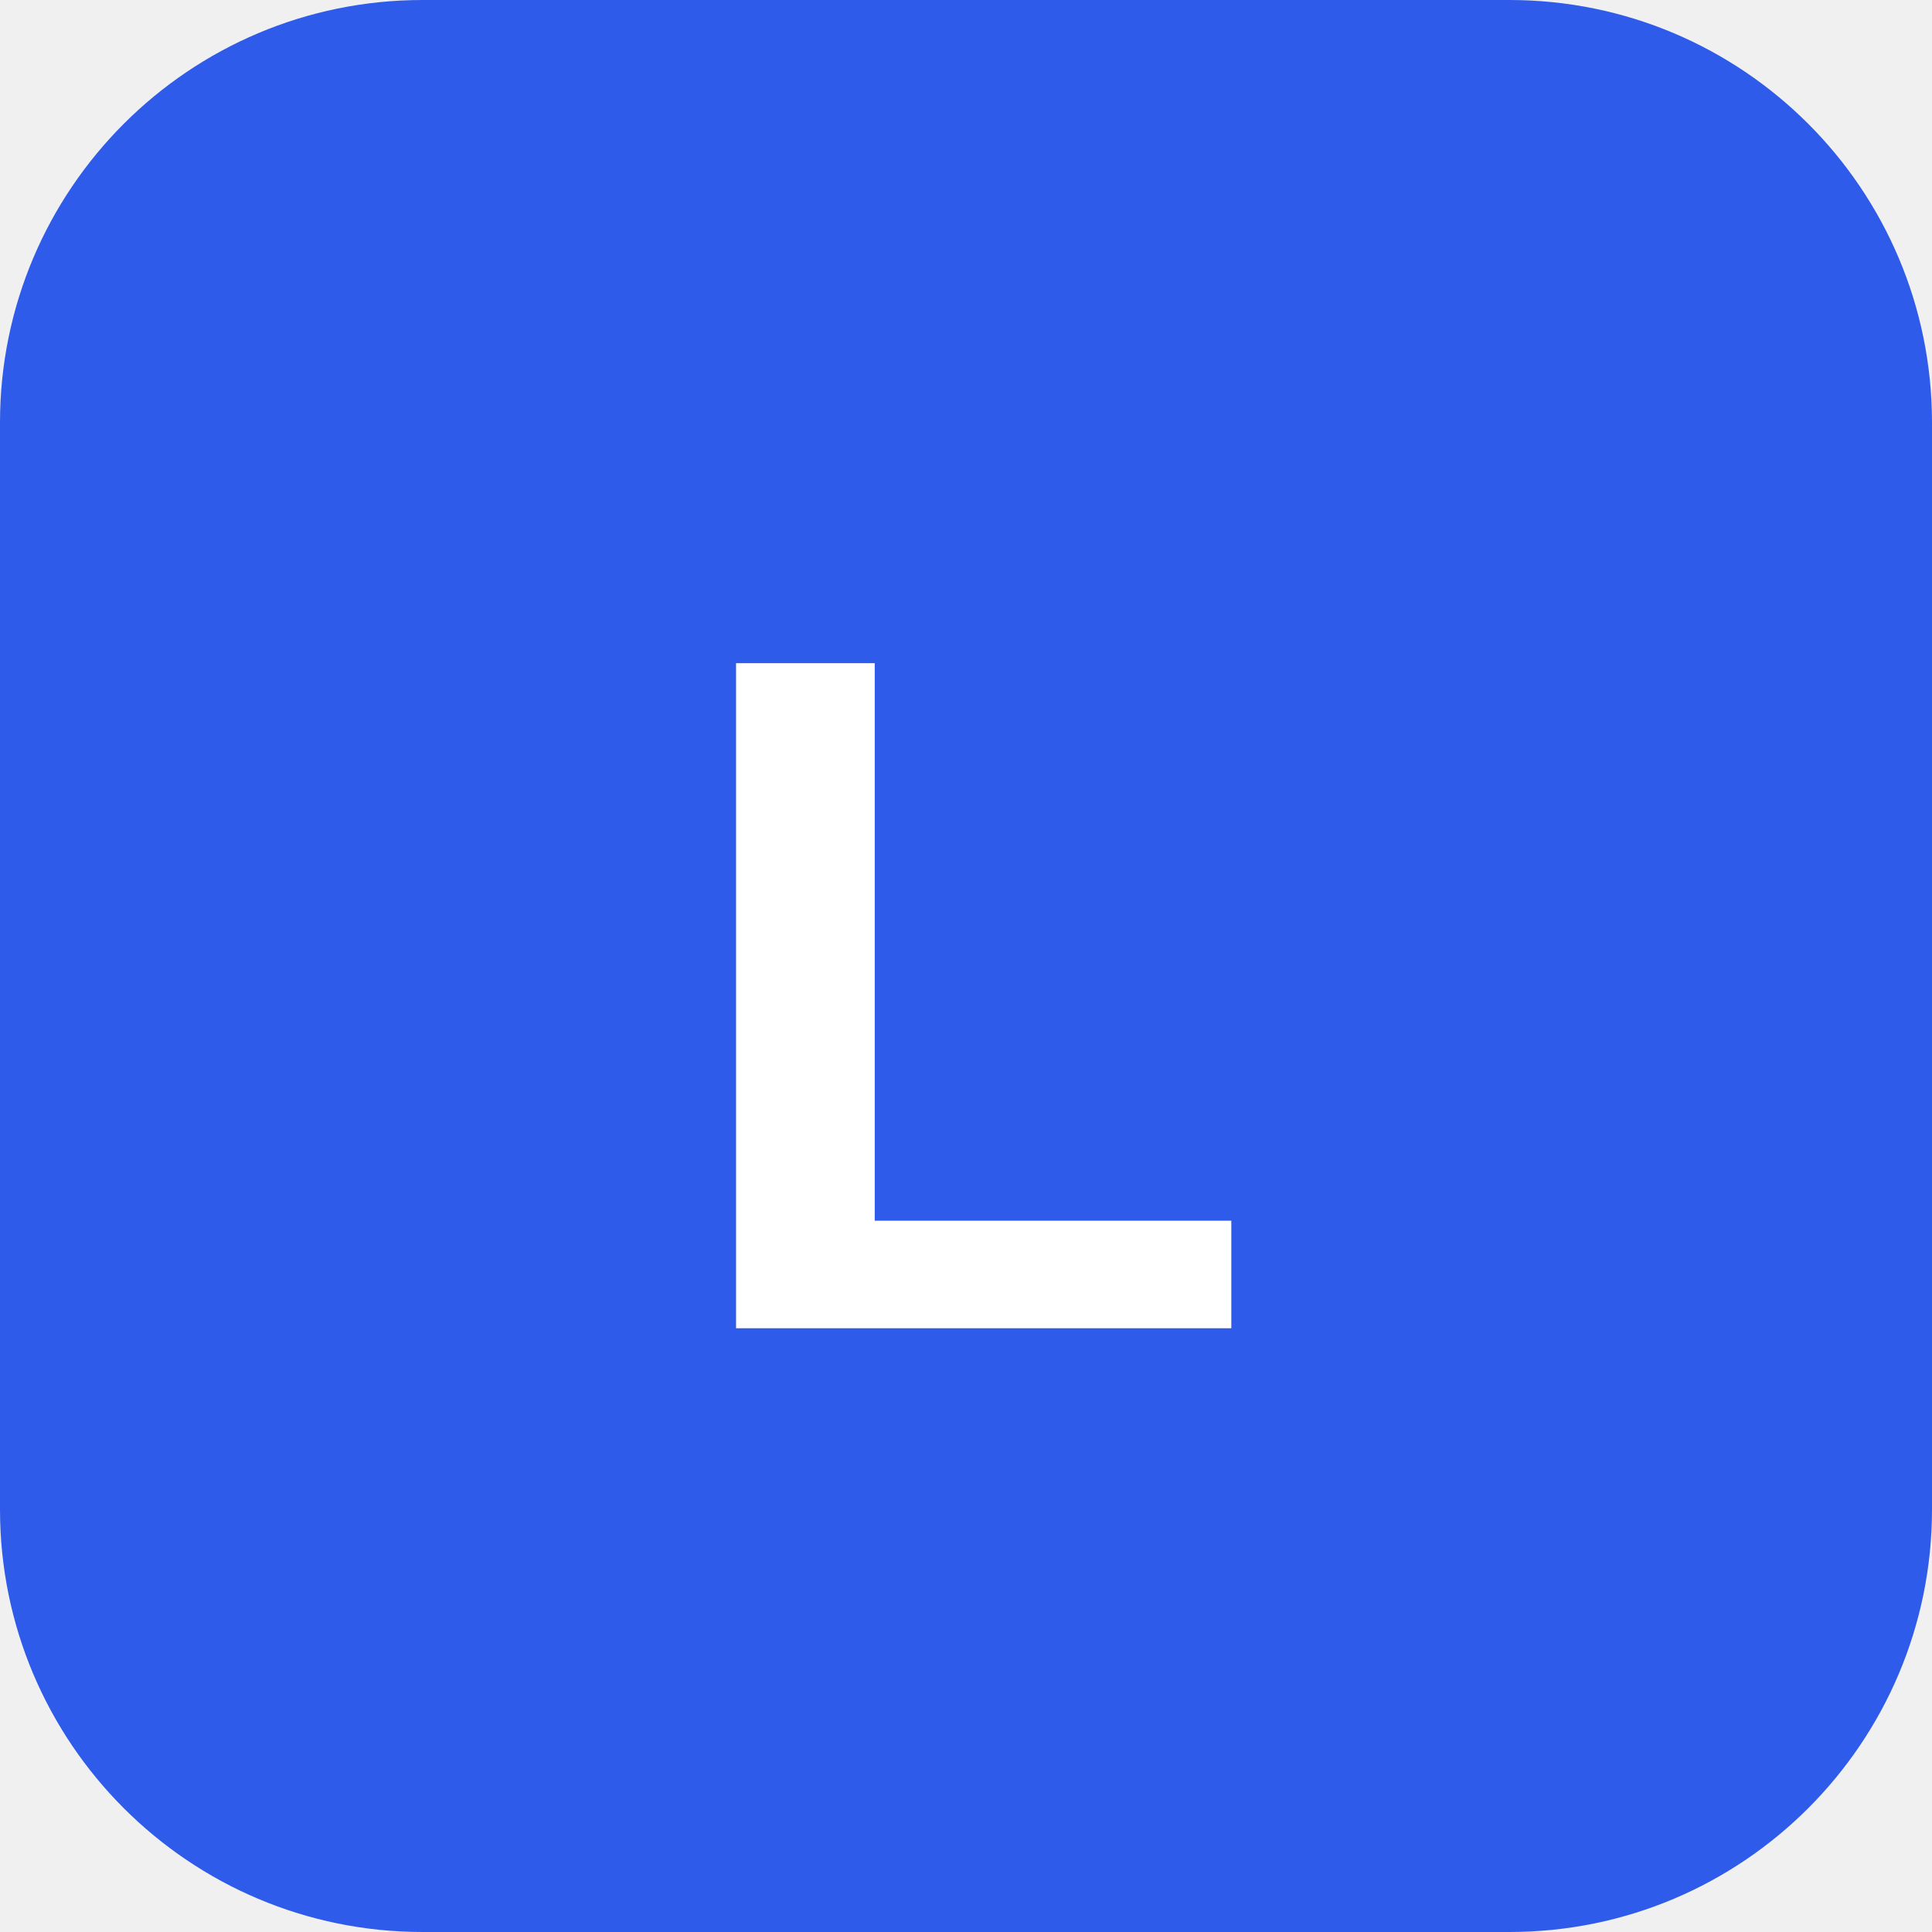
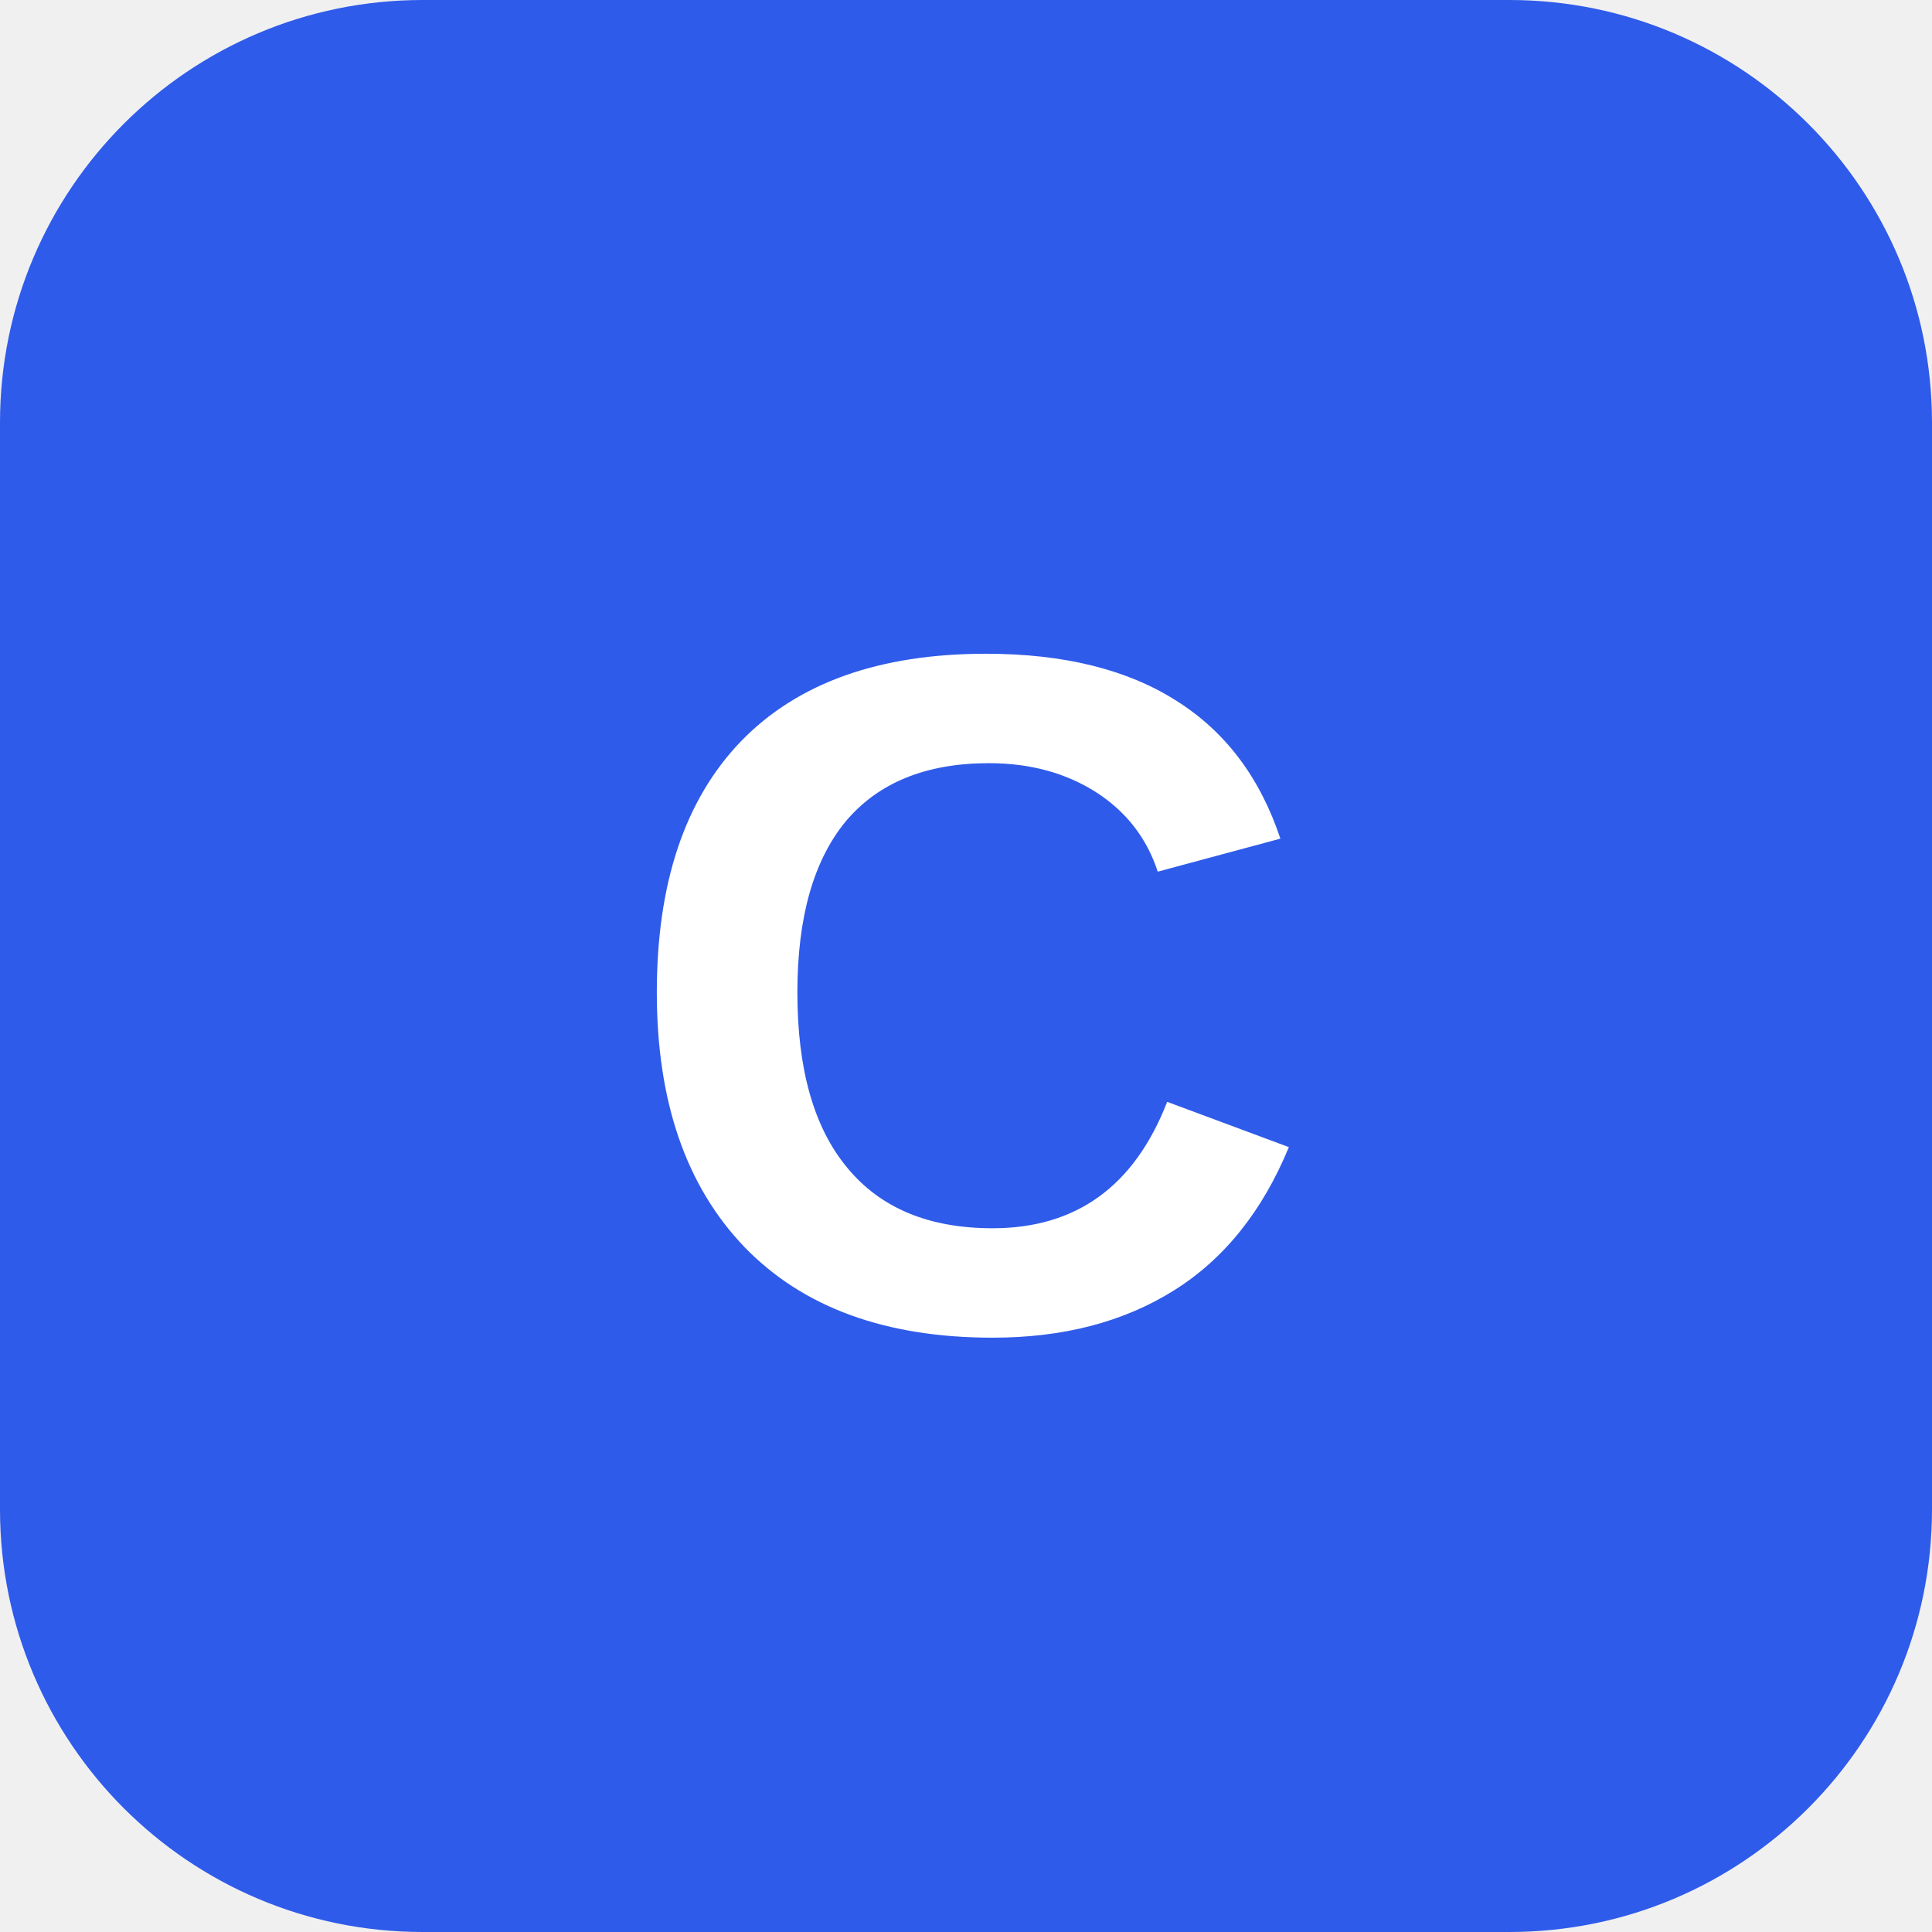
<svg xmlns="http://www.w3.org/2000/svg" viewBox="0 0 32 32">
  <rect width="32" height="32" rx="7" fill="#2f5bea" />
-   <text x="16" y="22" font-family="Arial,sans-serif" font-size="16" font-weight="700" fill="#fff" text-anchor="middle">L</text>
+   <text x="16" y="22" font-family="Arial,sans-serif" font-size="16" font-weight="700" fill="#fff" text-anchor="middle">C</text>
</svg>
